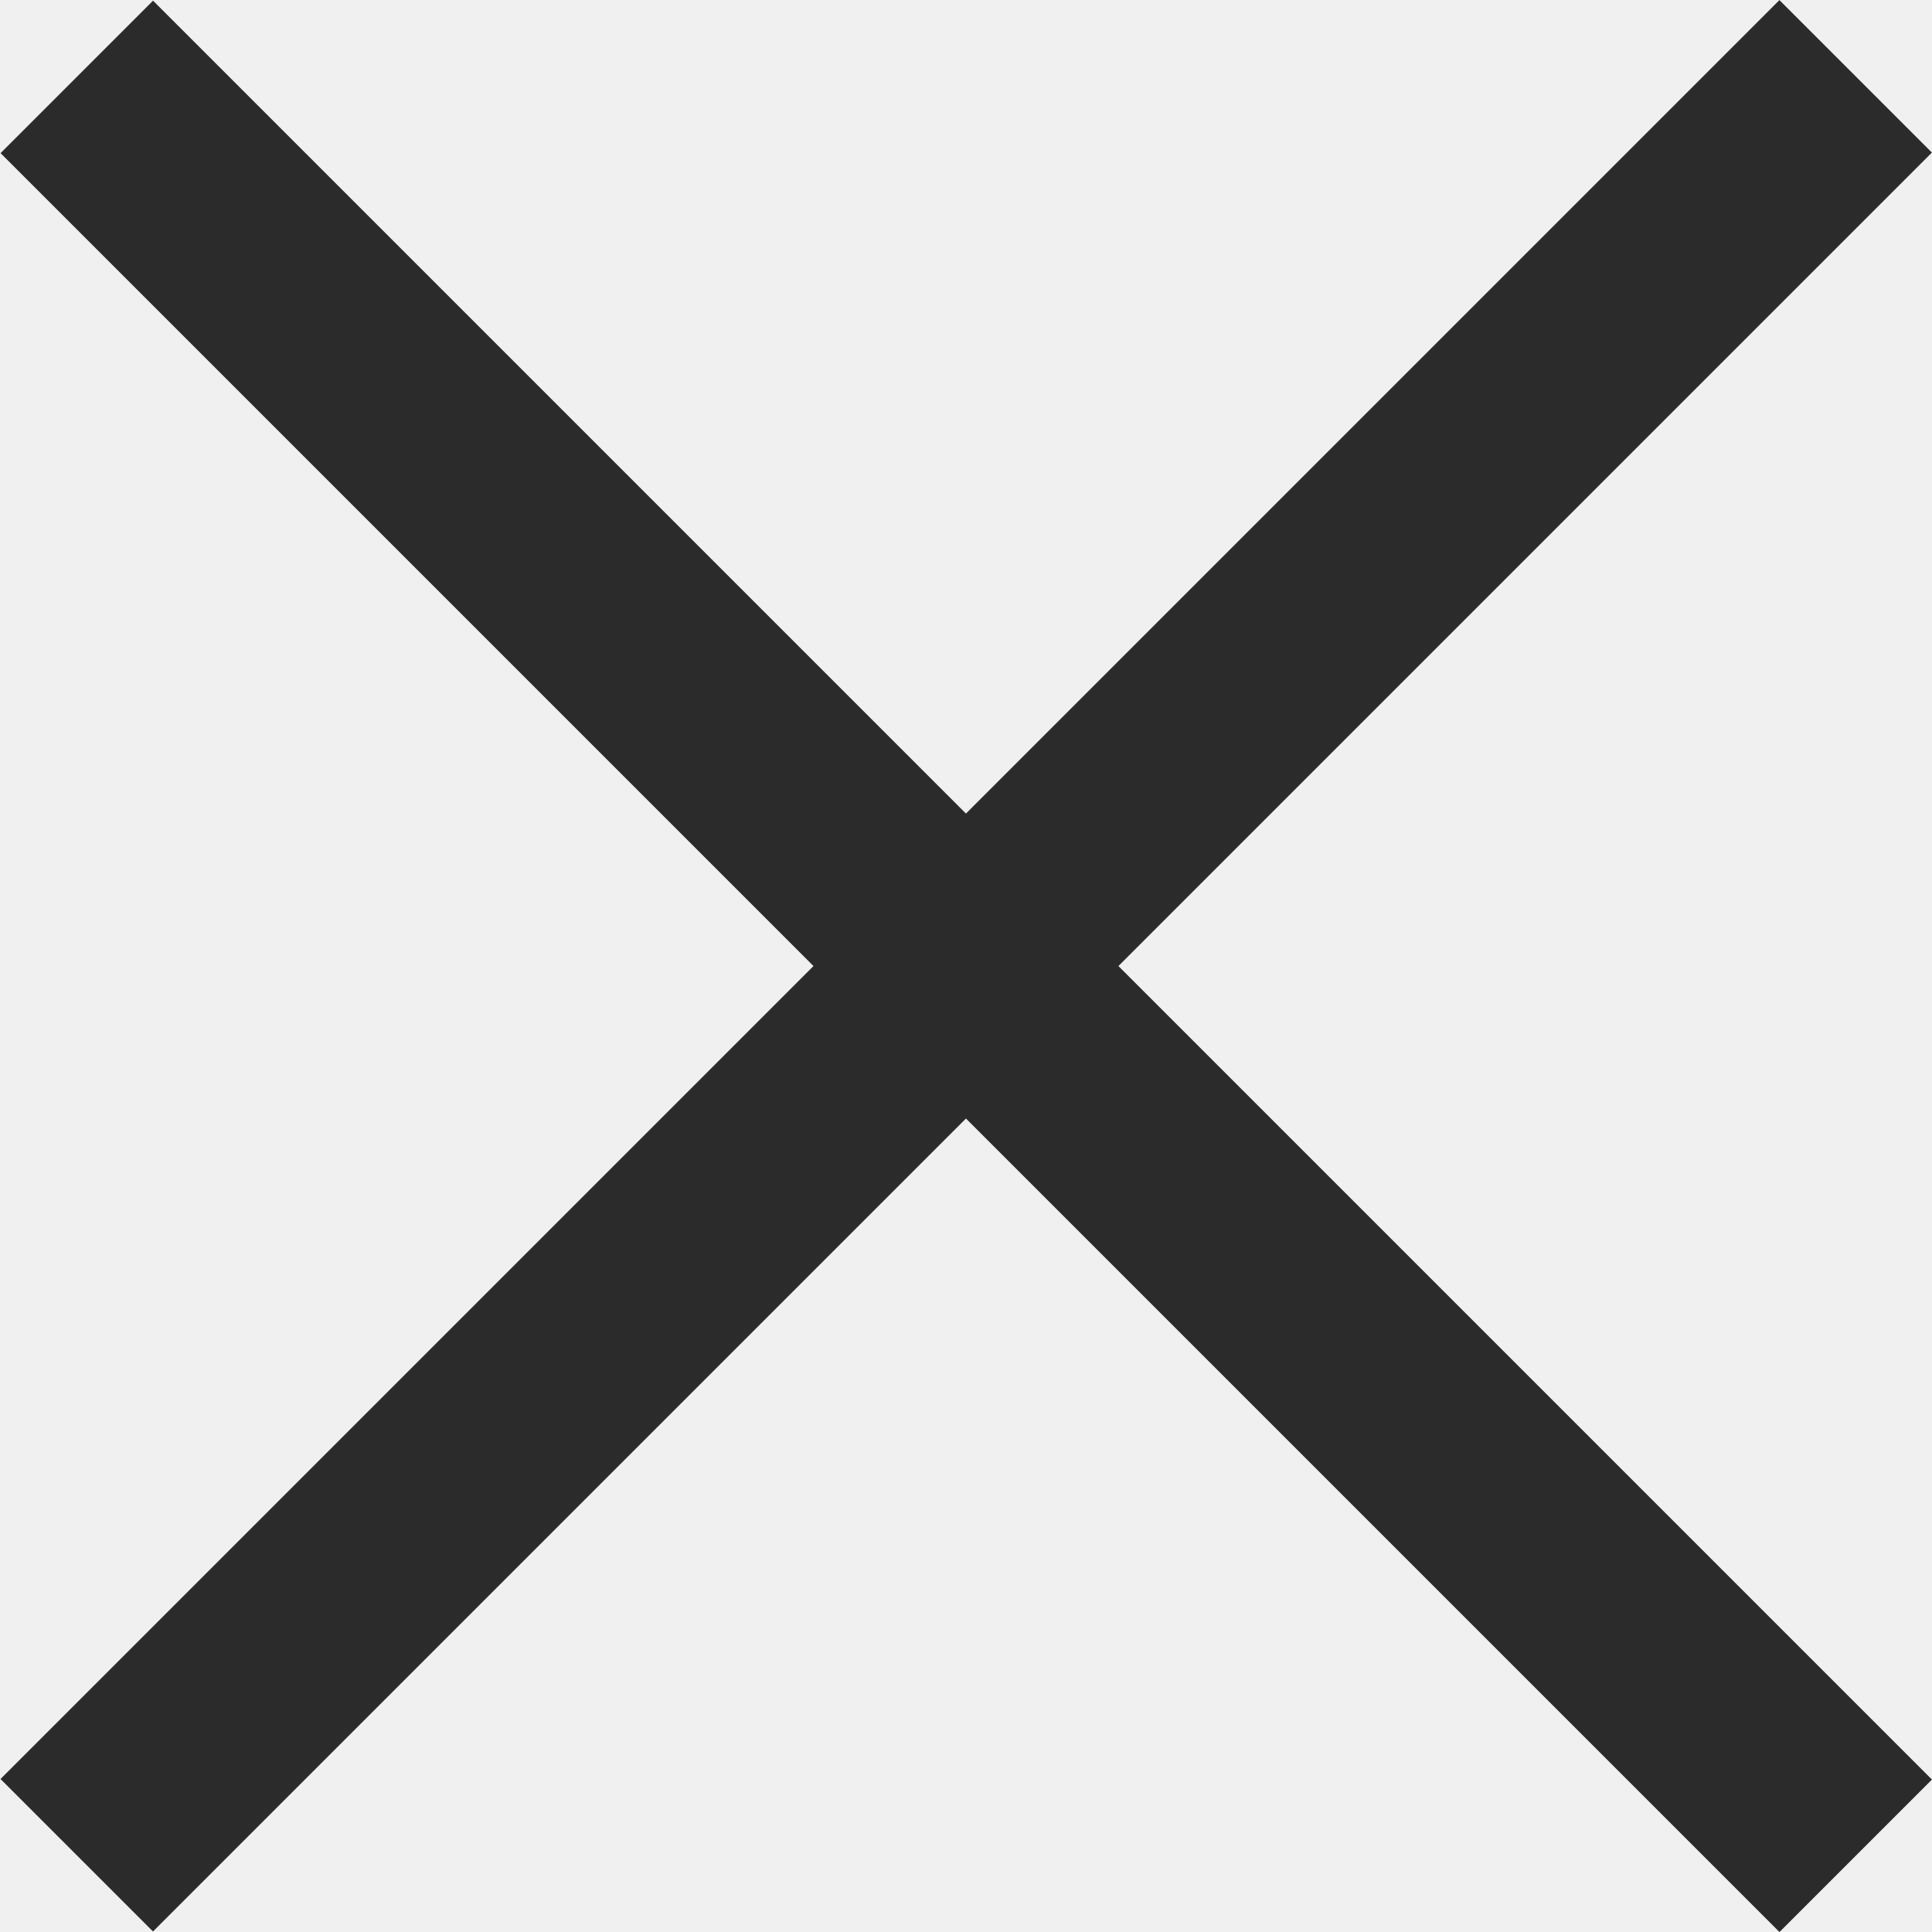
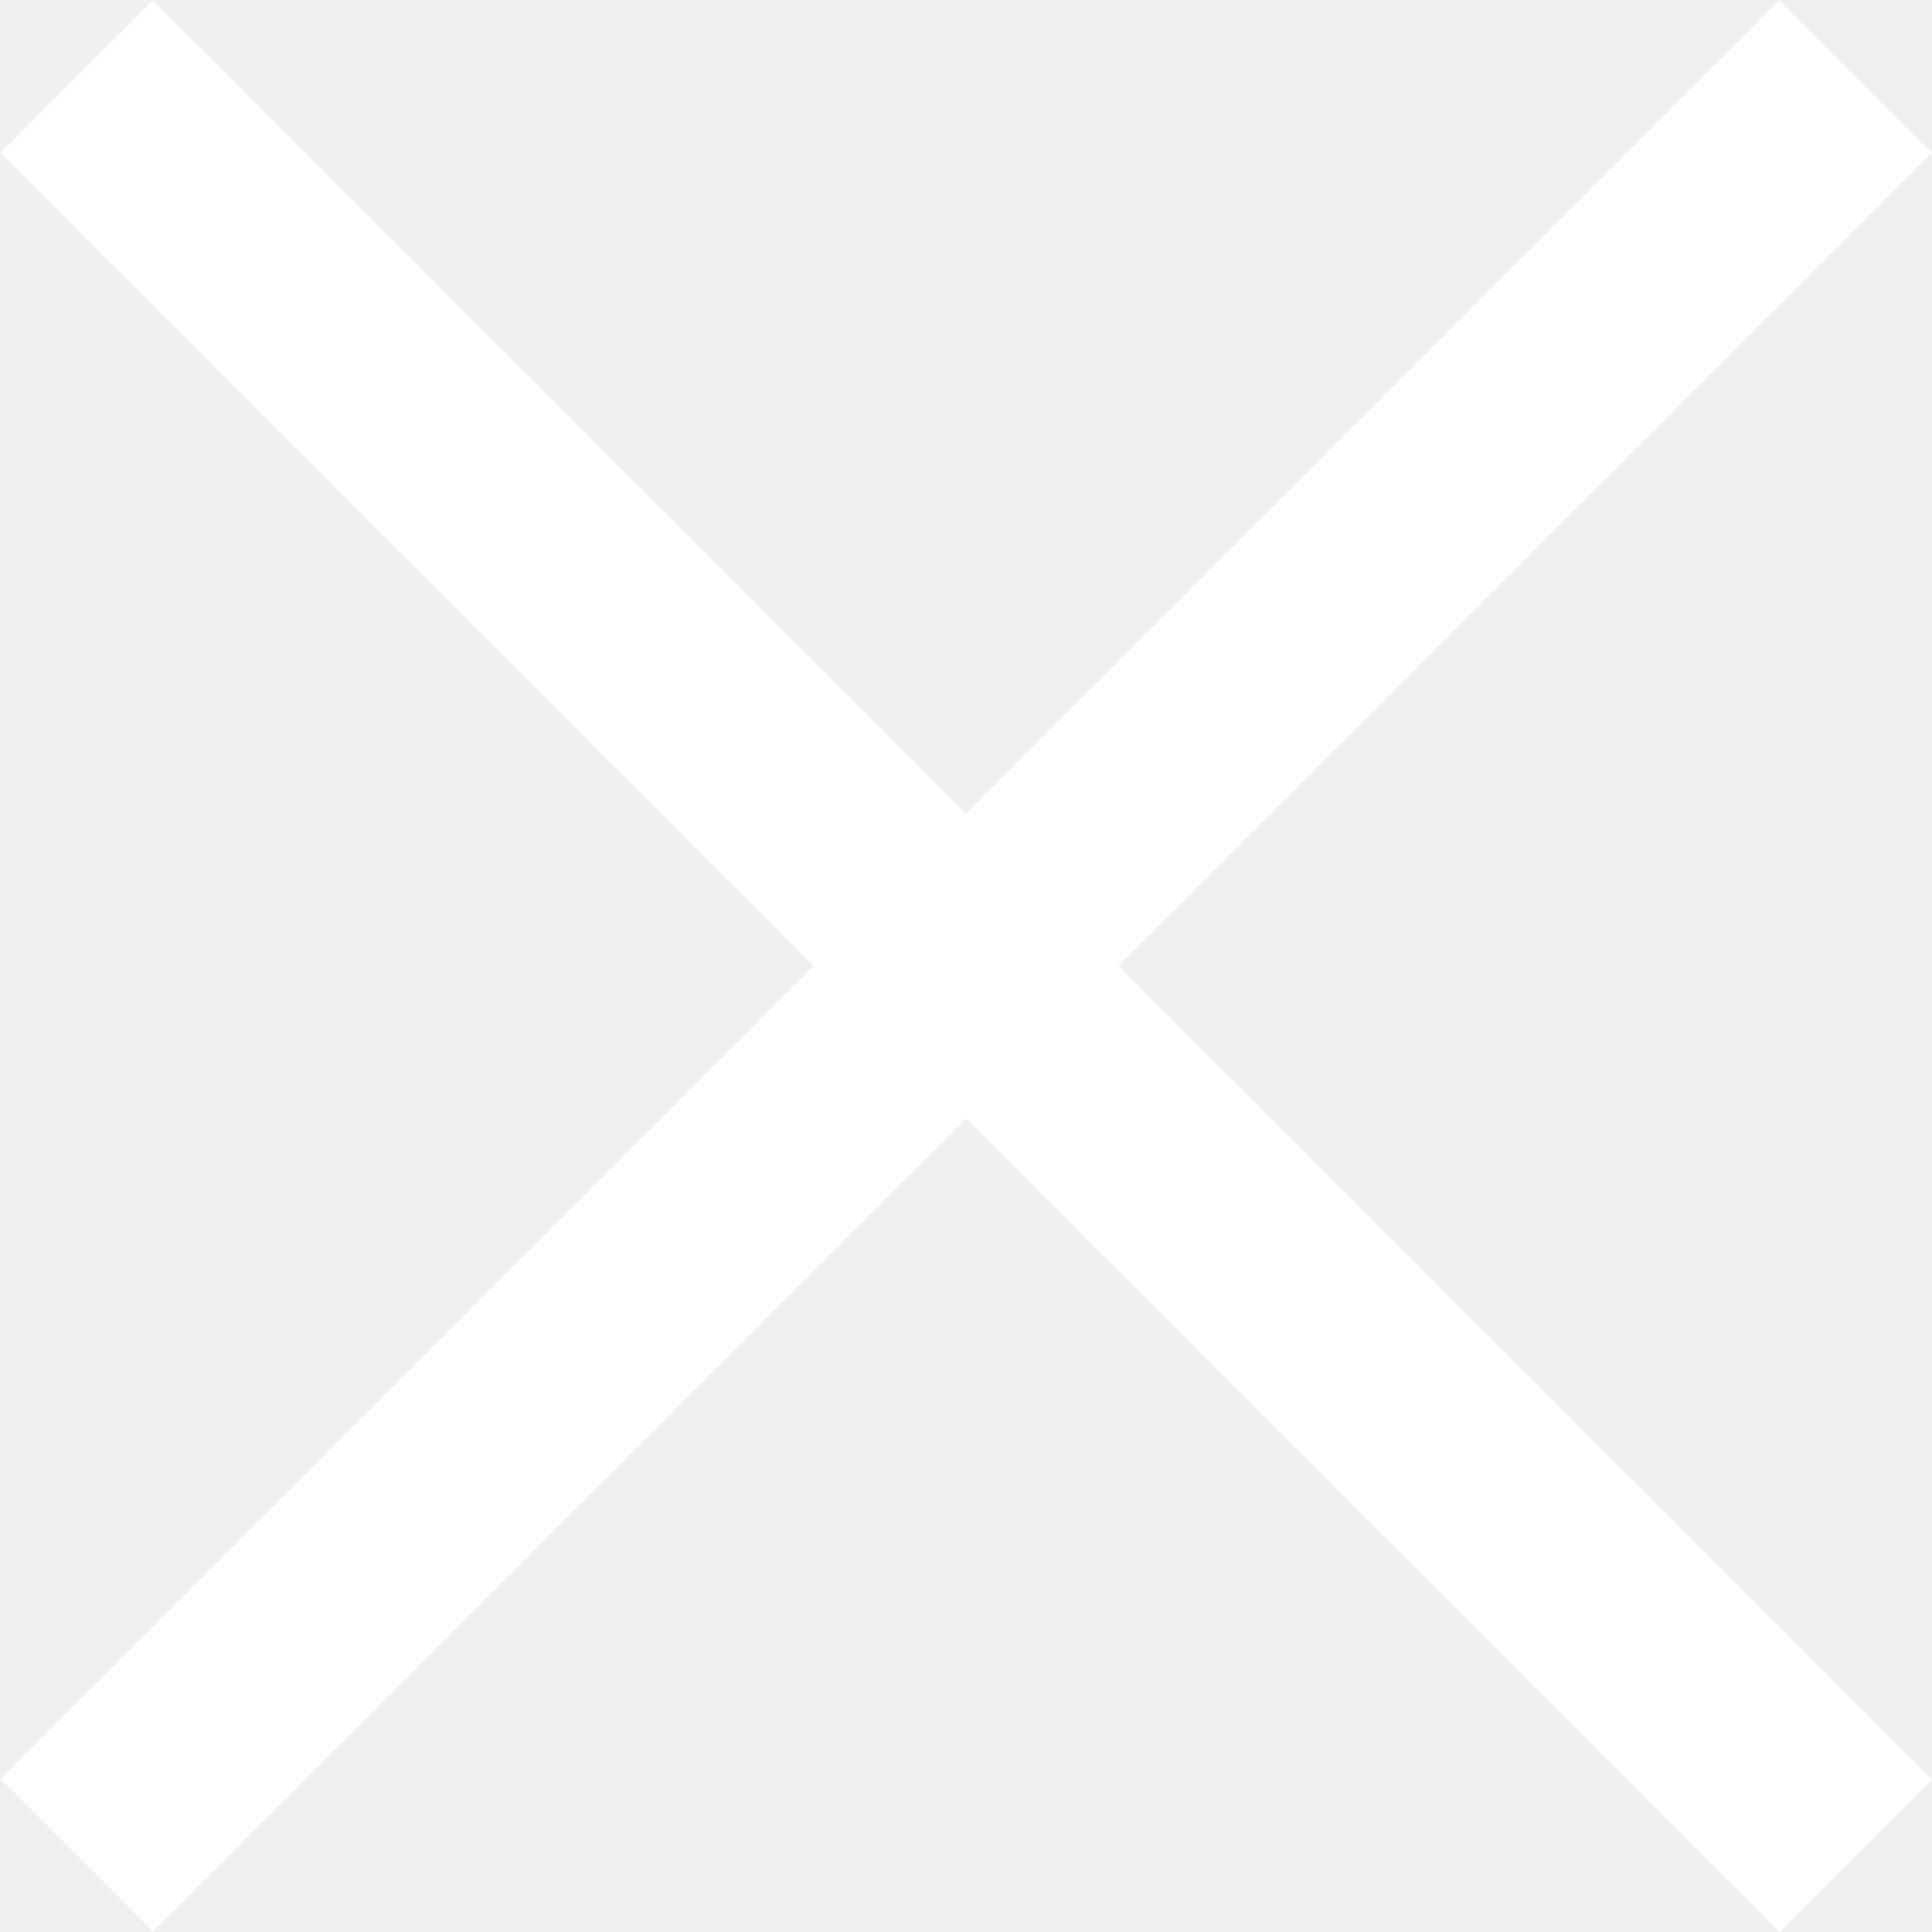
<svg xmlns="http://www.w3.org/2000/svg" width="17.919" height="17.92" viewBox="0 0 17.919 17.92">
  <g id="Group_401" data-name="Group 401" transform="translate(-241.788 -211.944)">
-     <path id="Path_134" data-name="Path 134" d="M-14157,12545.652l-16.5,16.5" transform="translate(14416 -12333)" fill="none" stroke="#2b2b2b" stroke-width="2" />
-     <path id="Path_135" data-name="Path 135" d="M-14157,12545.652l-16.5,16.5" transform="translate(12804.652 14386.157) rotate(90)" fill="none" stroke="#2b2b2b" stroke-width="2" />
+     <path id="Path_134" data-name="Path 134" d="M-14157,12545.652l-16.5,16.5" transform="translate(14416 -12333)" fill="none" stroke="#ffffff" stroke-width="2" />
+     <path id="Path_135" data-name="Path 135" d="M-14157,12545.652l-16.5,16.5" transform="translate(12804.652 14386.157) rotate(90)" fill="none" stroke="#ffffff" stroke-width="2" />
  </g>
</svg>
